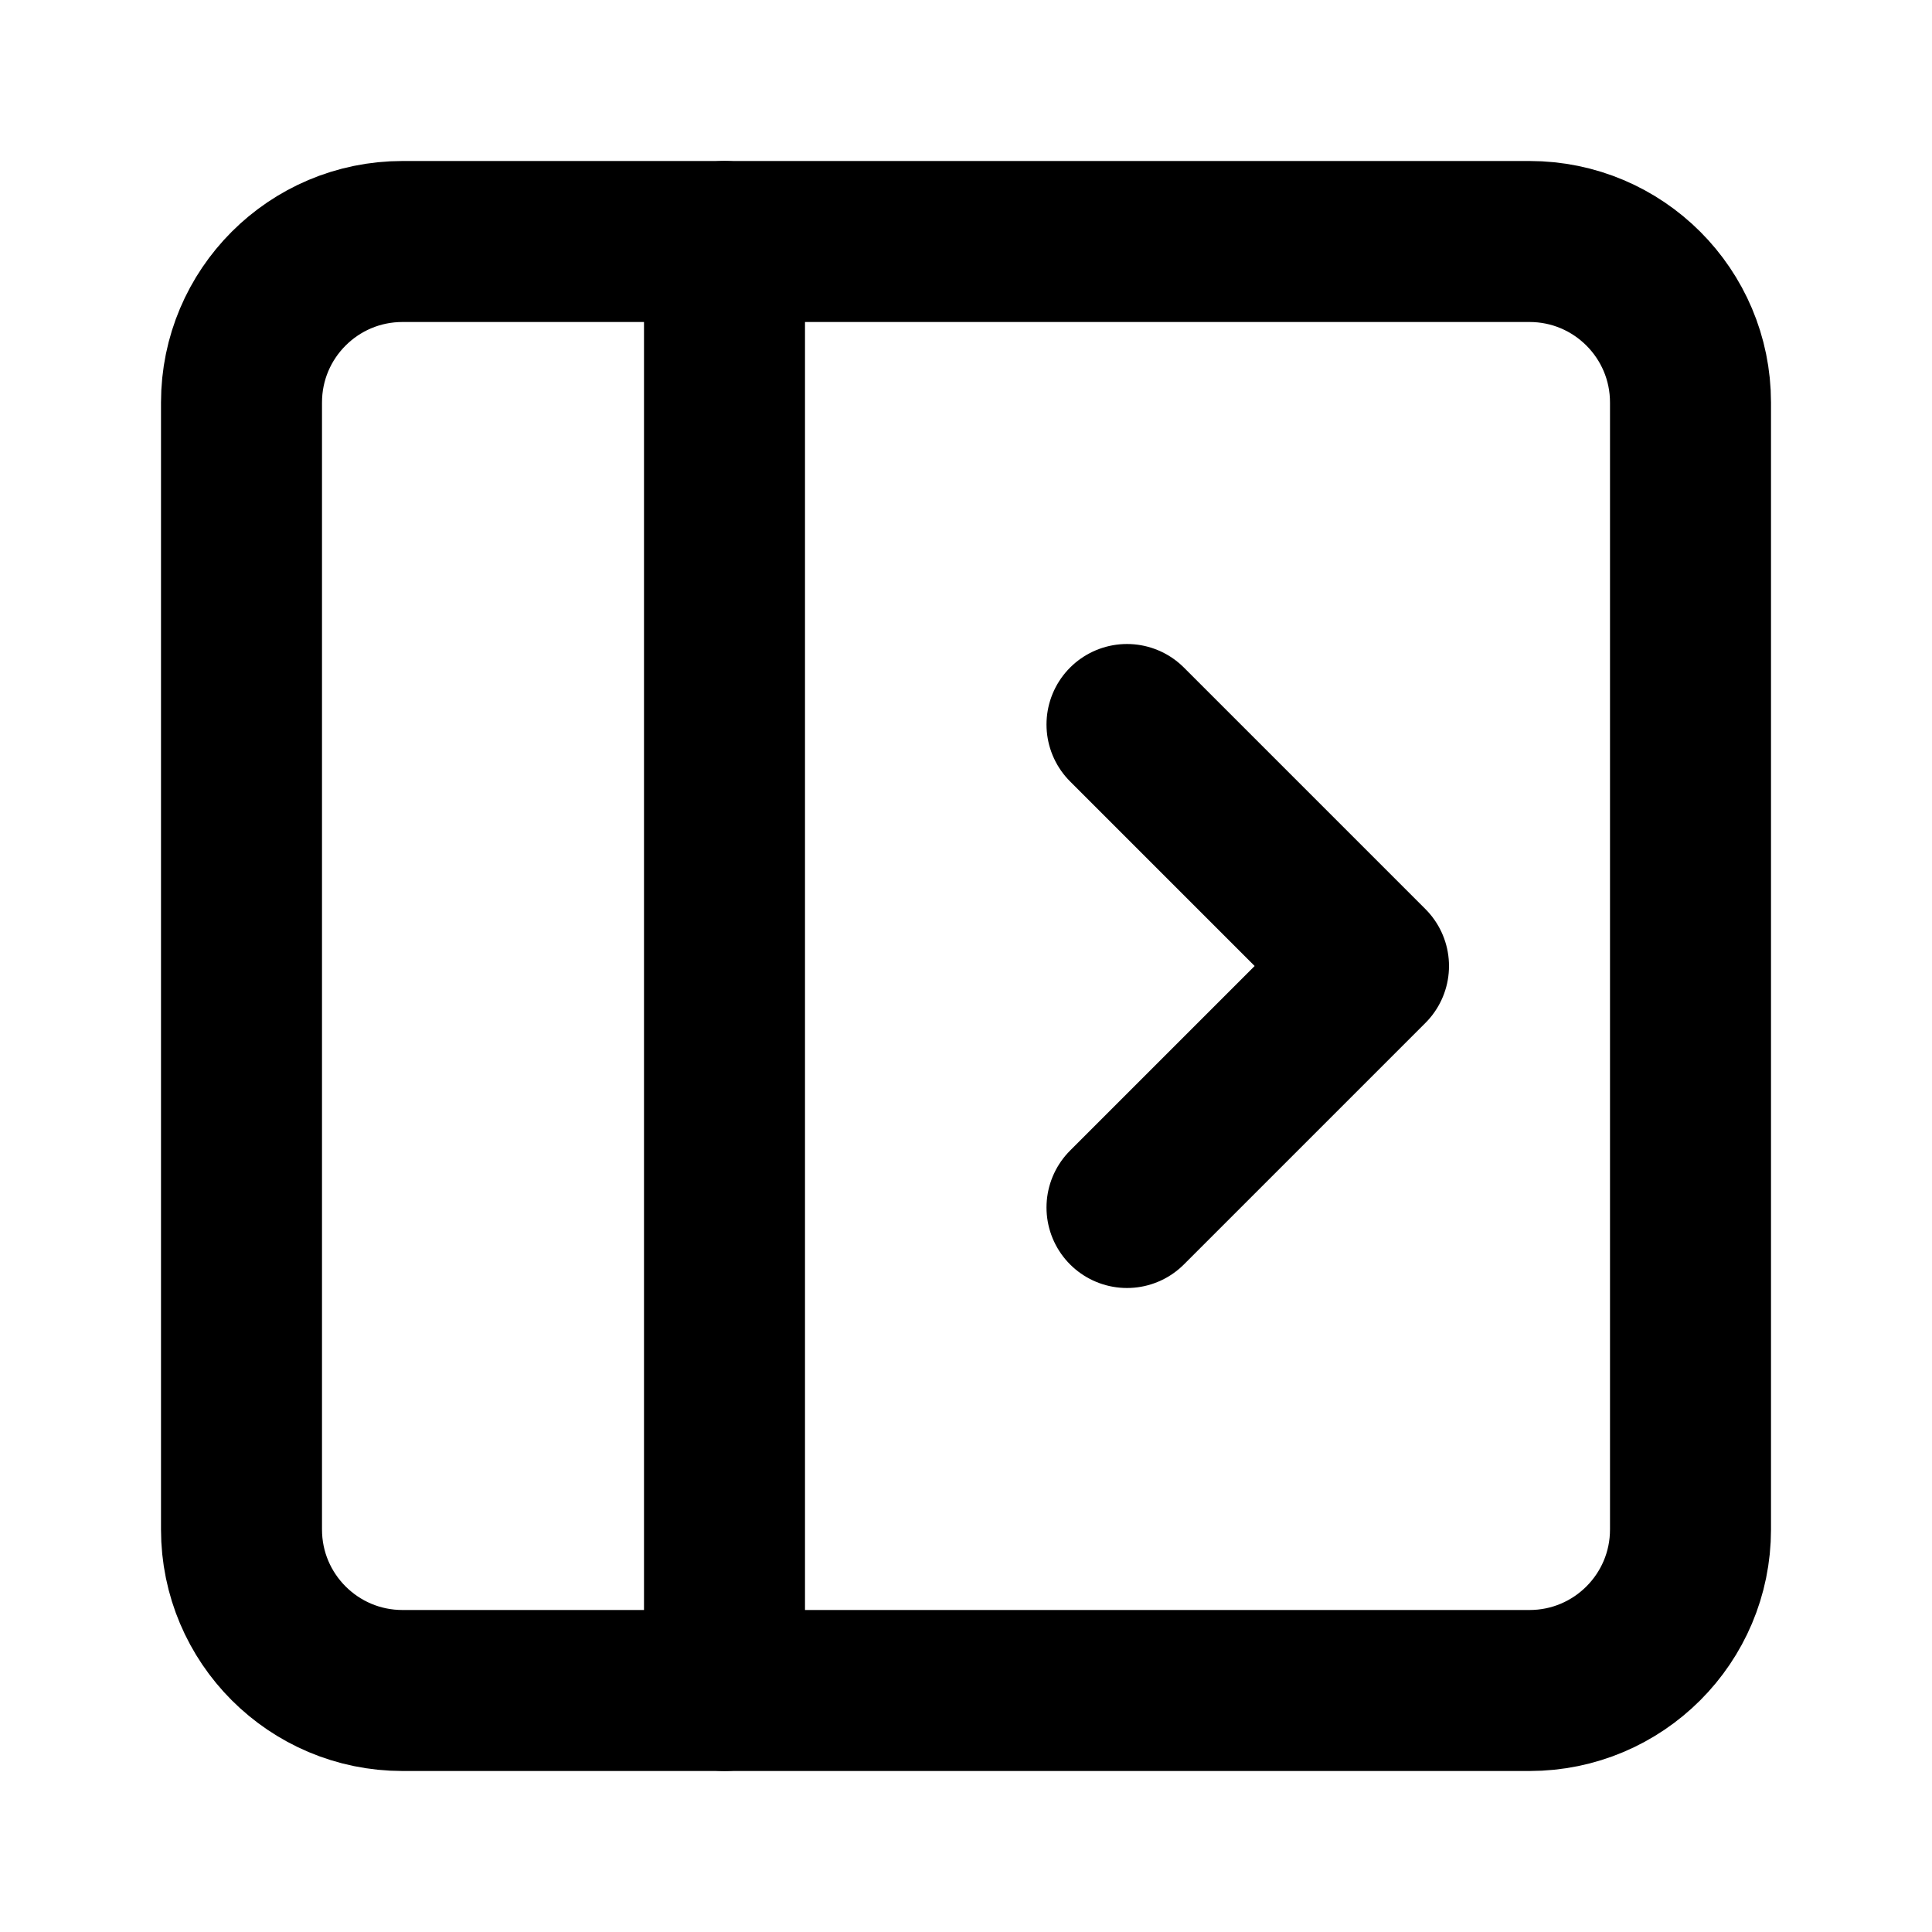
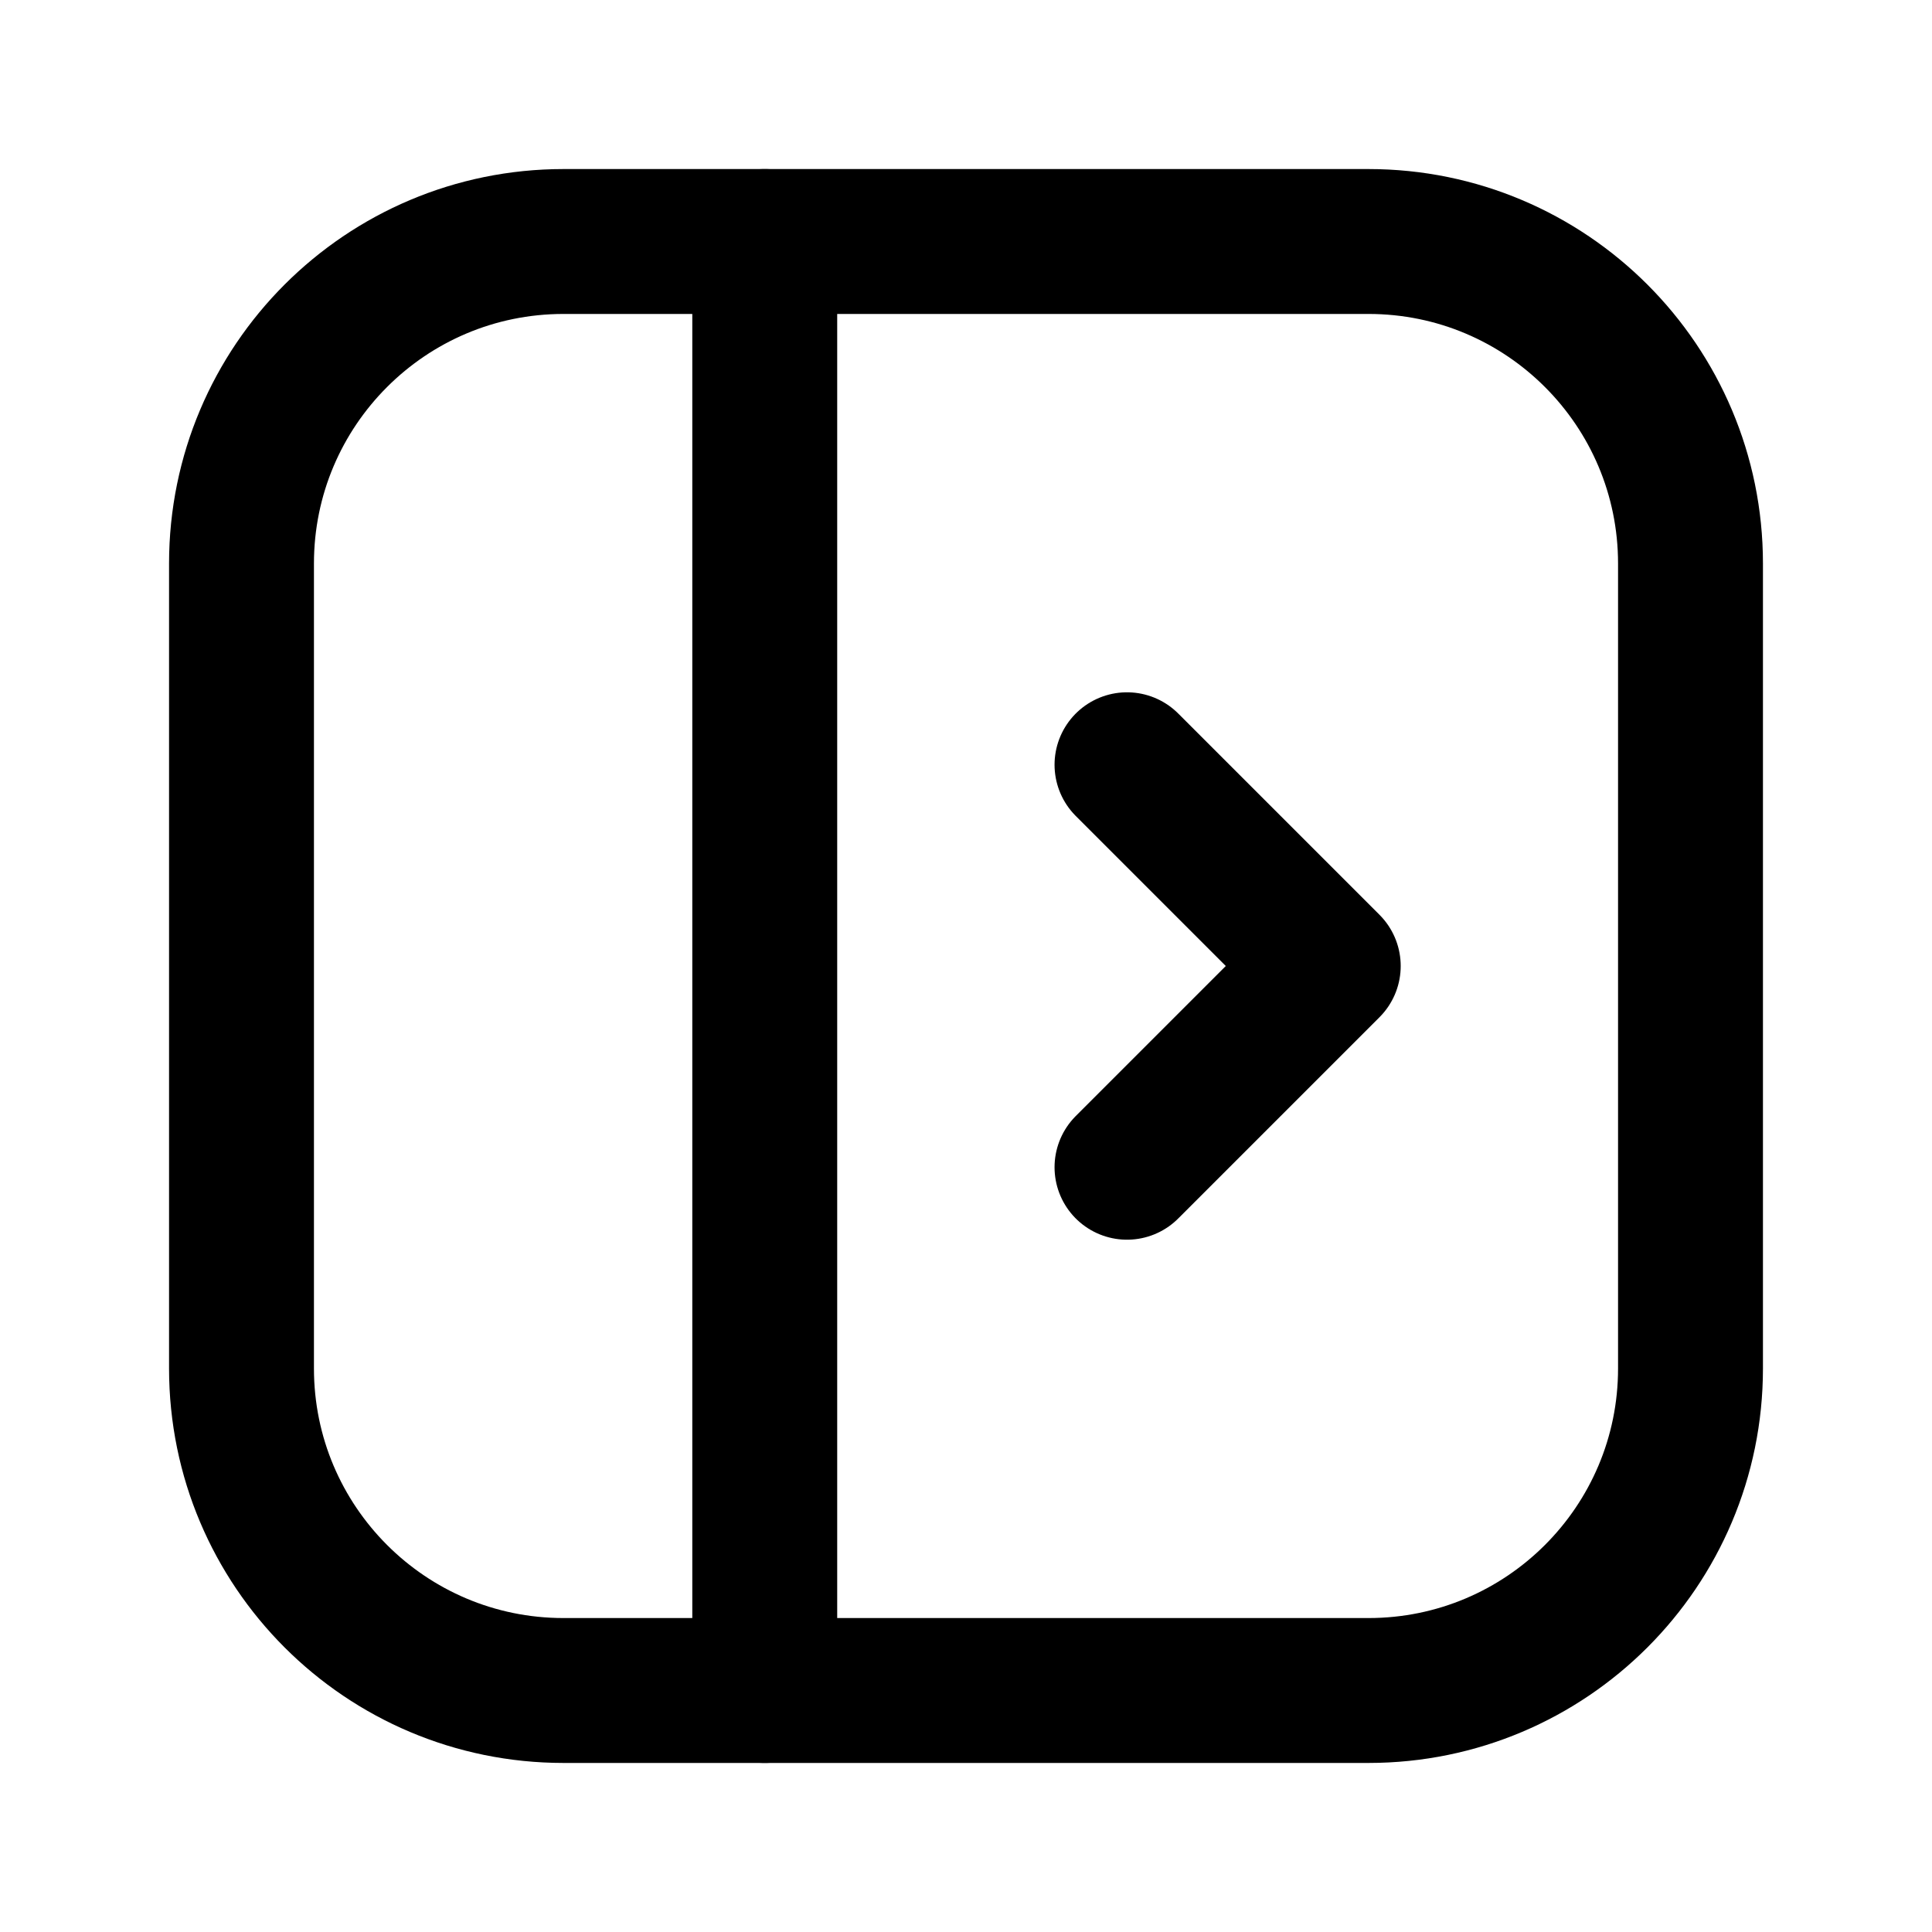
- <svg xmlns="http://www.w3.org/2000/svg" width="24" height="24" viewBox="0 0 24 24" fill="none" stroke="currentColor" stroke-width="2" stroke-linecap="round" stroke-linejoin="round">
-   <rect width="18" height="18" x="3" y="3" rx="2" />
-   <path d="M9 3v18" />
-   <path d="m14 9 3 3-3 3" />
+ <svg xmlns="http://www.w3.org/2000/svg" width="24" height="24" viewBox="0 0 24 24" fill="none" stroke="currentColor" stroke-width="1.8" stroke-linecap="round" stroke-linejoin="round">
+   <rect width="18" height="18" x="3" y="3" rx="4" />
+   <path d="M9.5 3v18" />
+   <path d="m14 9.5 2.5 2.5-2.5 2.5" />
</svg>
